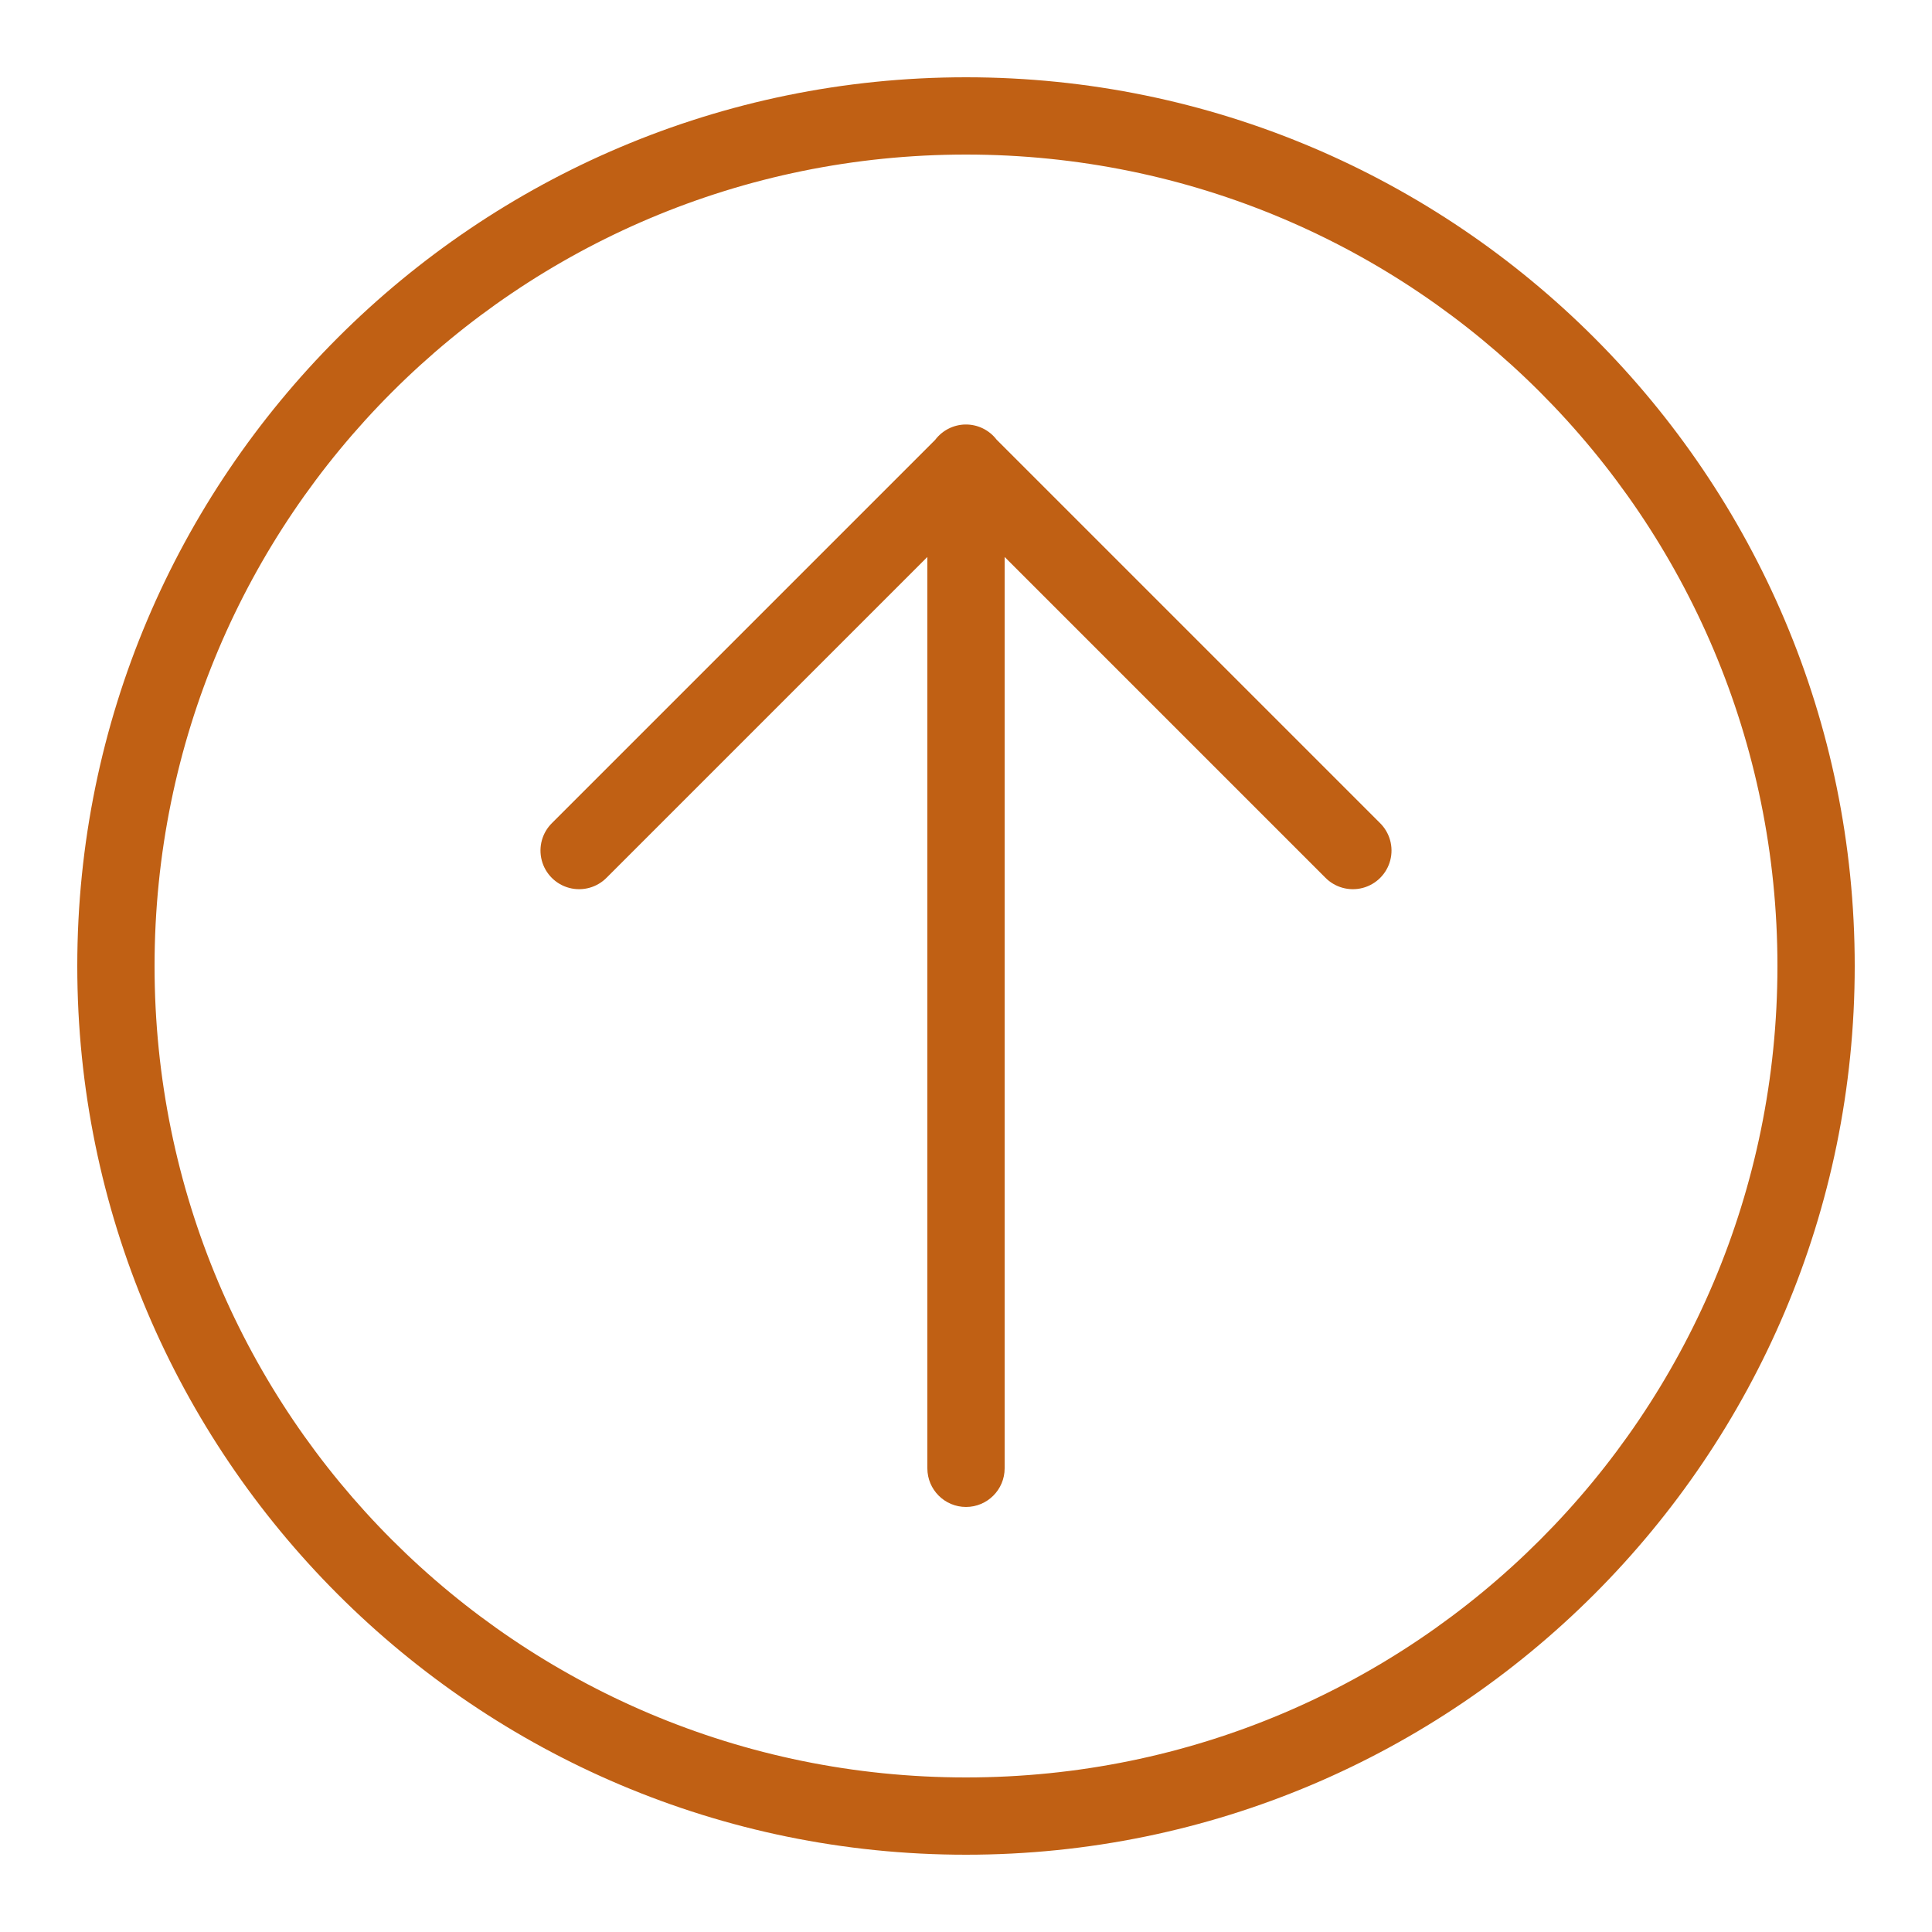
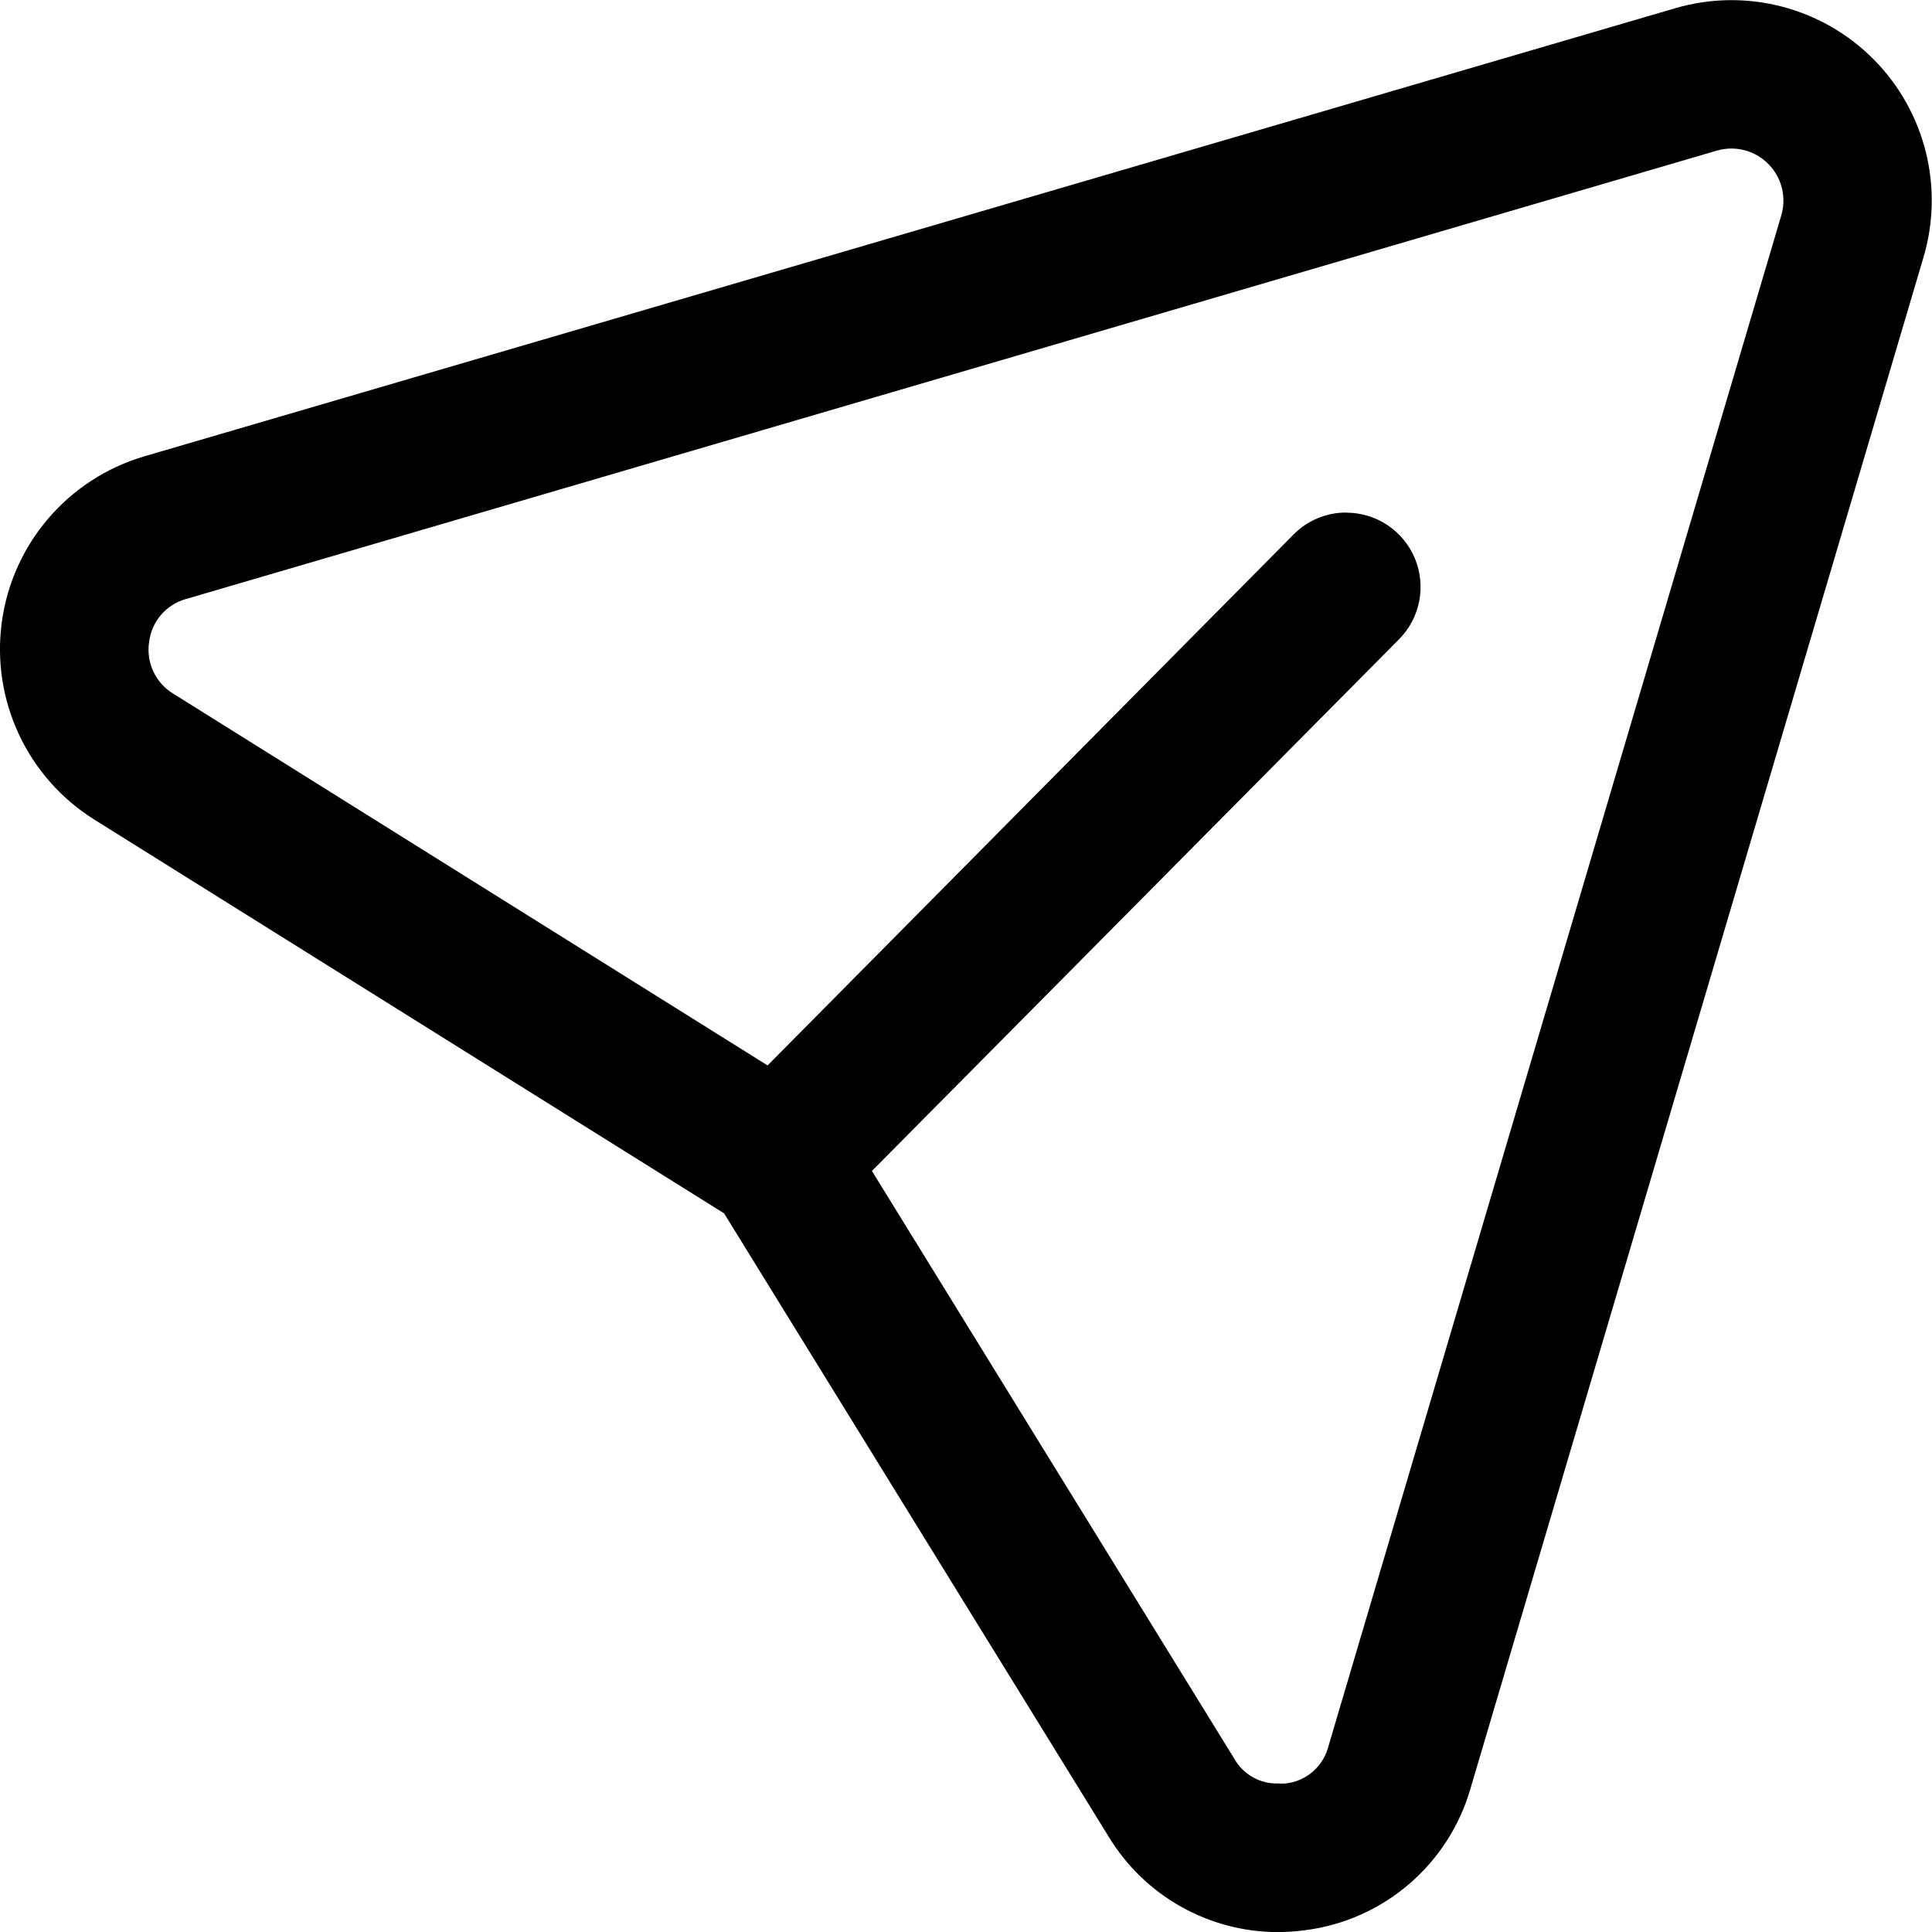
- <svg xmlns="http://www.w3.org/2000/svg" fill="#C06014" viewBox="0 0 50 50" width="50px" height="50px">
-   <path d="M 25 2 C 12.309 2 2 12.309 2 25 C 2 37.691 12.309 48 25 48 C 37.691 48 48 37.691 48 25 C 48 12.309 37.691 2 25 2 z M 25 4 C 36.61 4 46 13.39 46 25 C 46 36.61 36.61 46 25 46 C 13.39 46 4 36.61 4 25 C 4 13.39 13.39 4 25 4 z M 24.984 10.986 A 1 1 0 0 0 24.207 11.377 A 1 1 0 0 0 24.203 11.383 L 14.293 21.293 A 1 1 0 1 0 15.707 22.707 L 24 14.414 L 24 38 A 1 1 0 1 0 26 38 L 26 14.414 L 34.293 22.707 A 1 1 0 1 0 35.707 21.293 L 25.791 11.377 A 1 1 0 0 0 24.984 10.986 z" />
+ <svg xmlns="http://www.w3.org/2000/svg" width="19.499" height="19.499" viewBox="0 0 19.499 19.499">
+   <g id="Iconly_Light-Outline_Send" data-name="Iconly/Light-Outline/Send" transform="translate(-2 -3)">
+     <g id="Send" transform="translate(2 3)">
+       <path id="Fill_1" data-name="Fill 1" d="M12.9,19.5a2,2,0,0,1-1.71-.962L7.308,12.246.952,8.272a2.029,2.029,0,0,1,.5-3.665L16.911.082a2.021,2.021,0,0,1,2.5,2.522L14.842,18.048a2,2,0,0,1-1.67,1.433A2.19,2.19,0,0,1,12.9,19.5Zm.688-14.326a.75.75,0,0,1,.533,1.277L8.8,11.818l3.658,5.933A.491.491,0,0,0,12.9,18a.562.562,0,0,0,.074,0,.5.5,0,0,0,.432-.371L17.977,2.177a.526.526,0,0,0-.5-.678.548.548,0,0,0-.149.021L1.876,6.046a.513.513,0,0,0-.371.433A.518.518,0,0,0,1.747,7l6,3.753L13.05,5.4A.744.744,0,0,1,13.583,5.173Z" transform="translate(0 0)" />
+     </g>
+   </g>
</svg>
